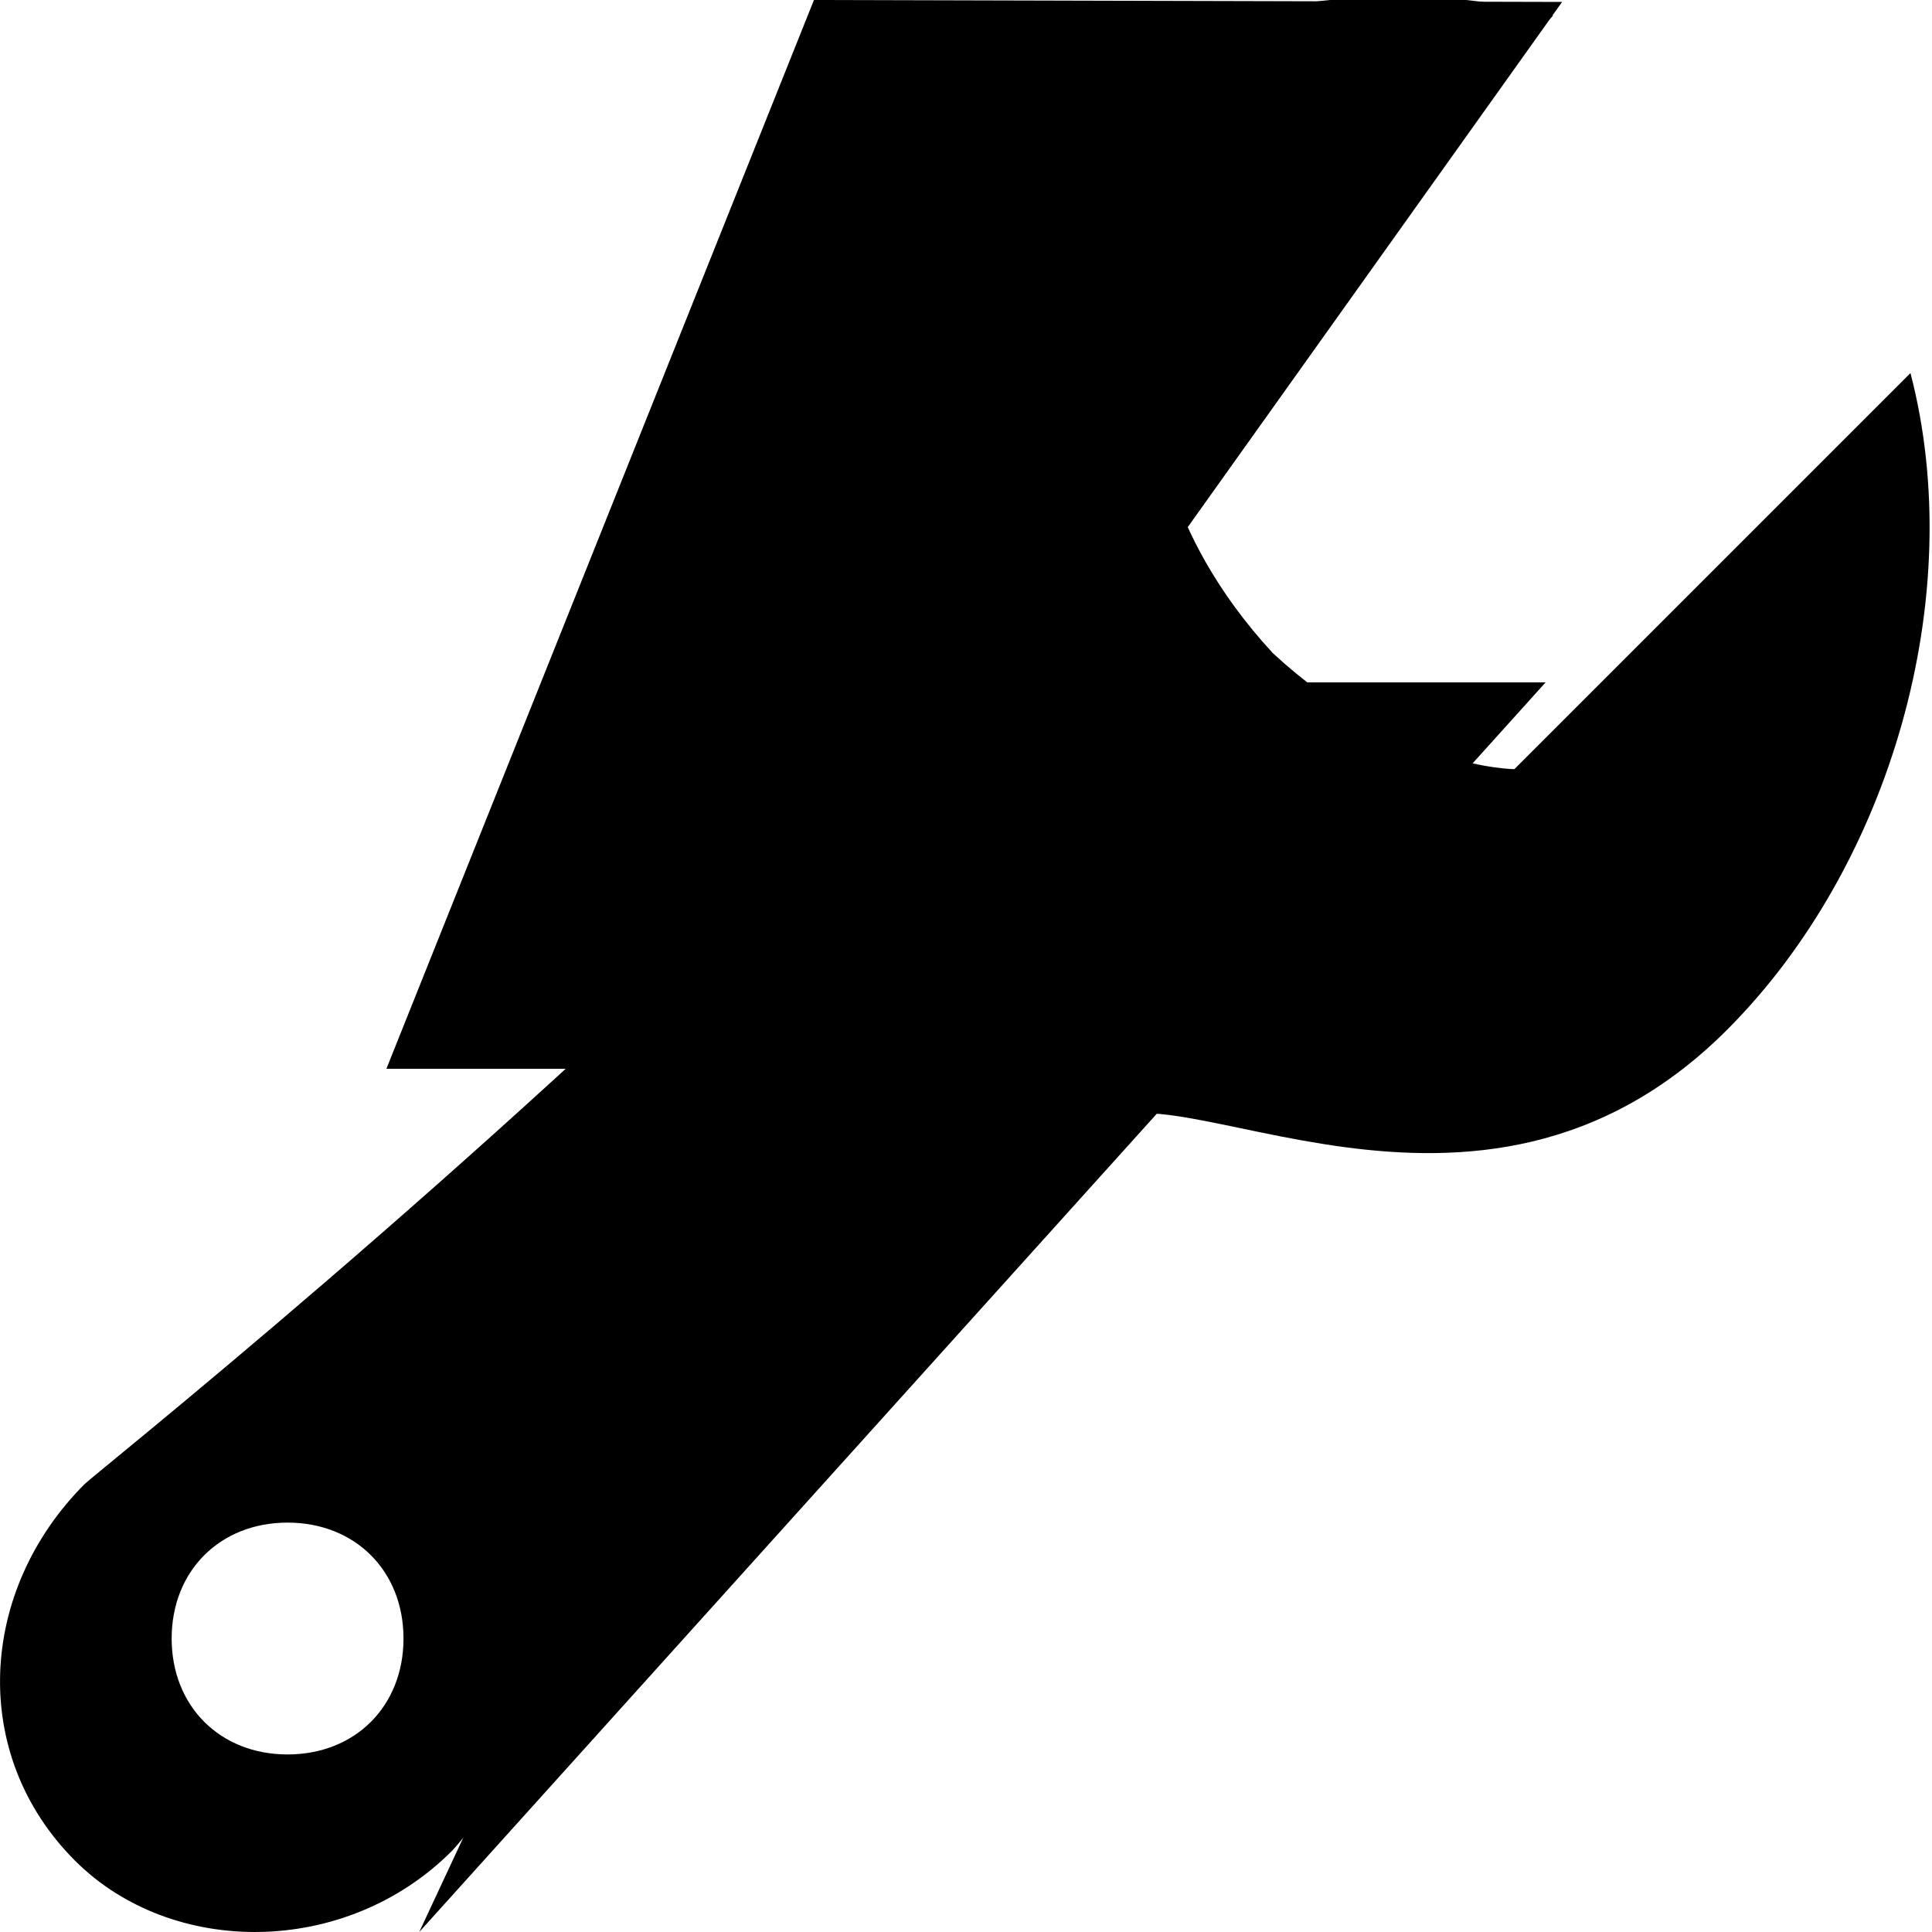
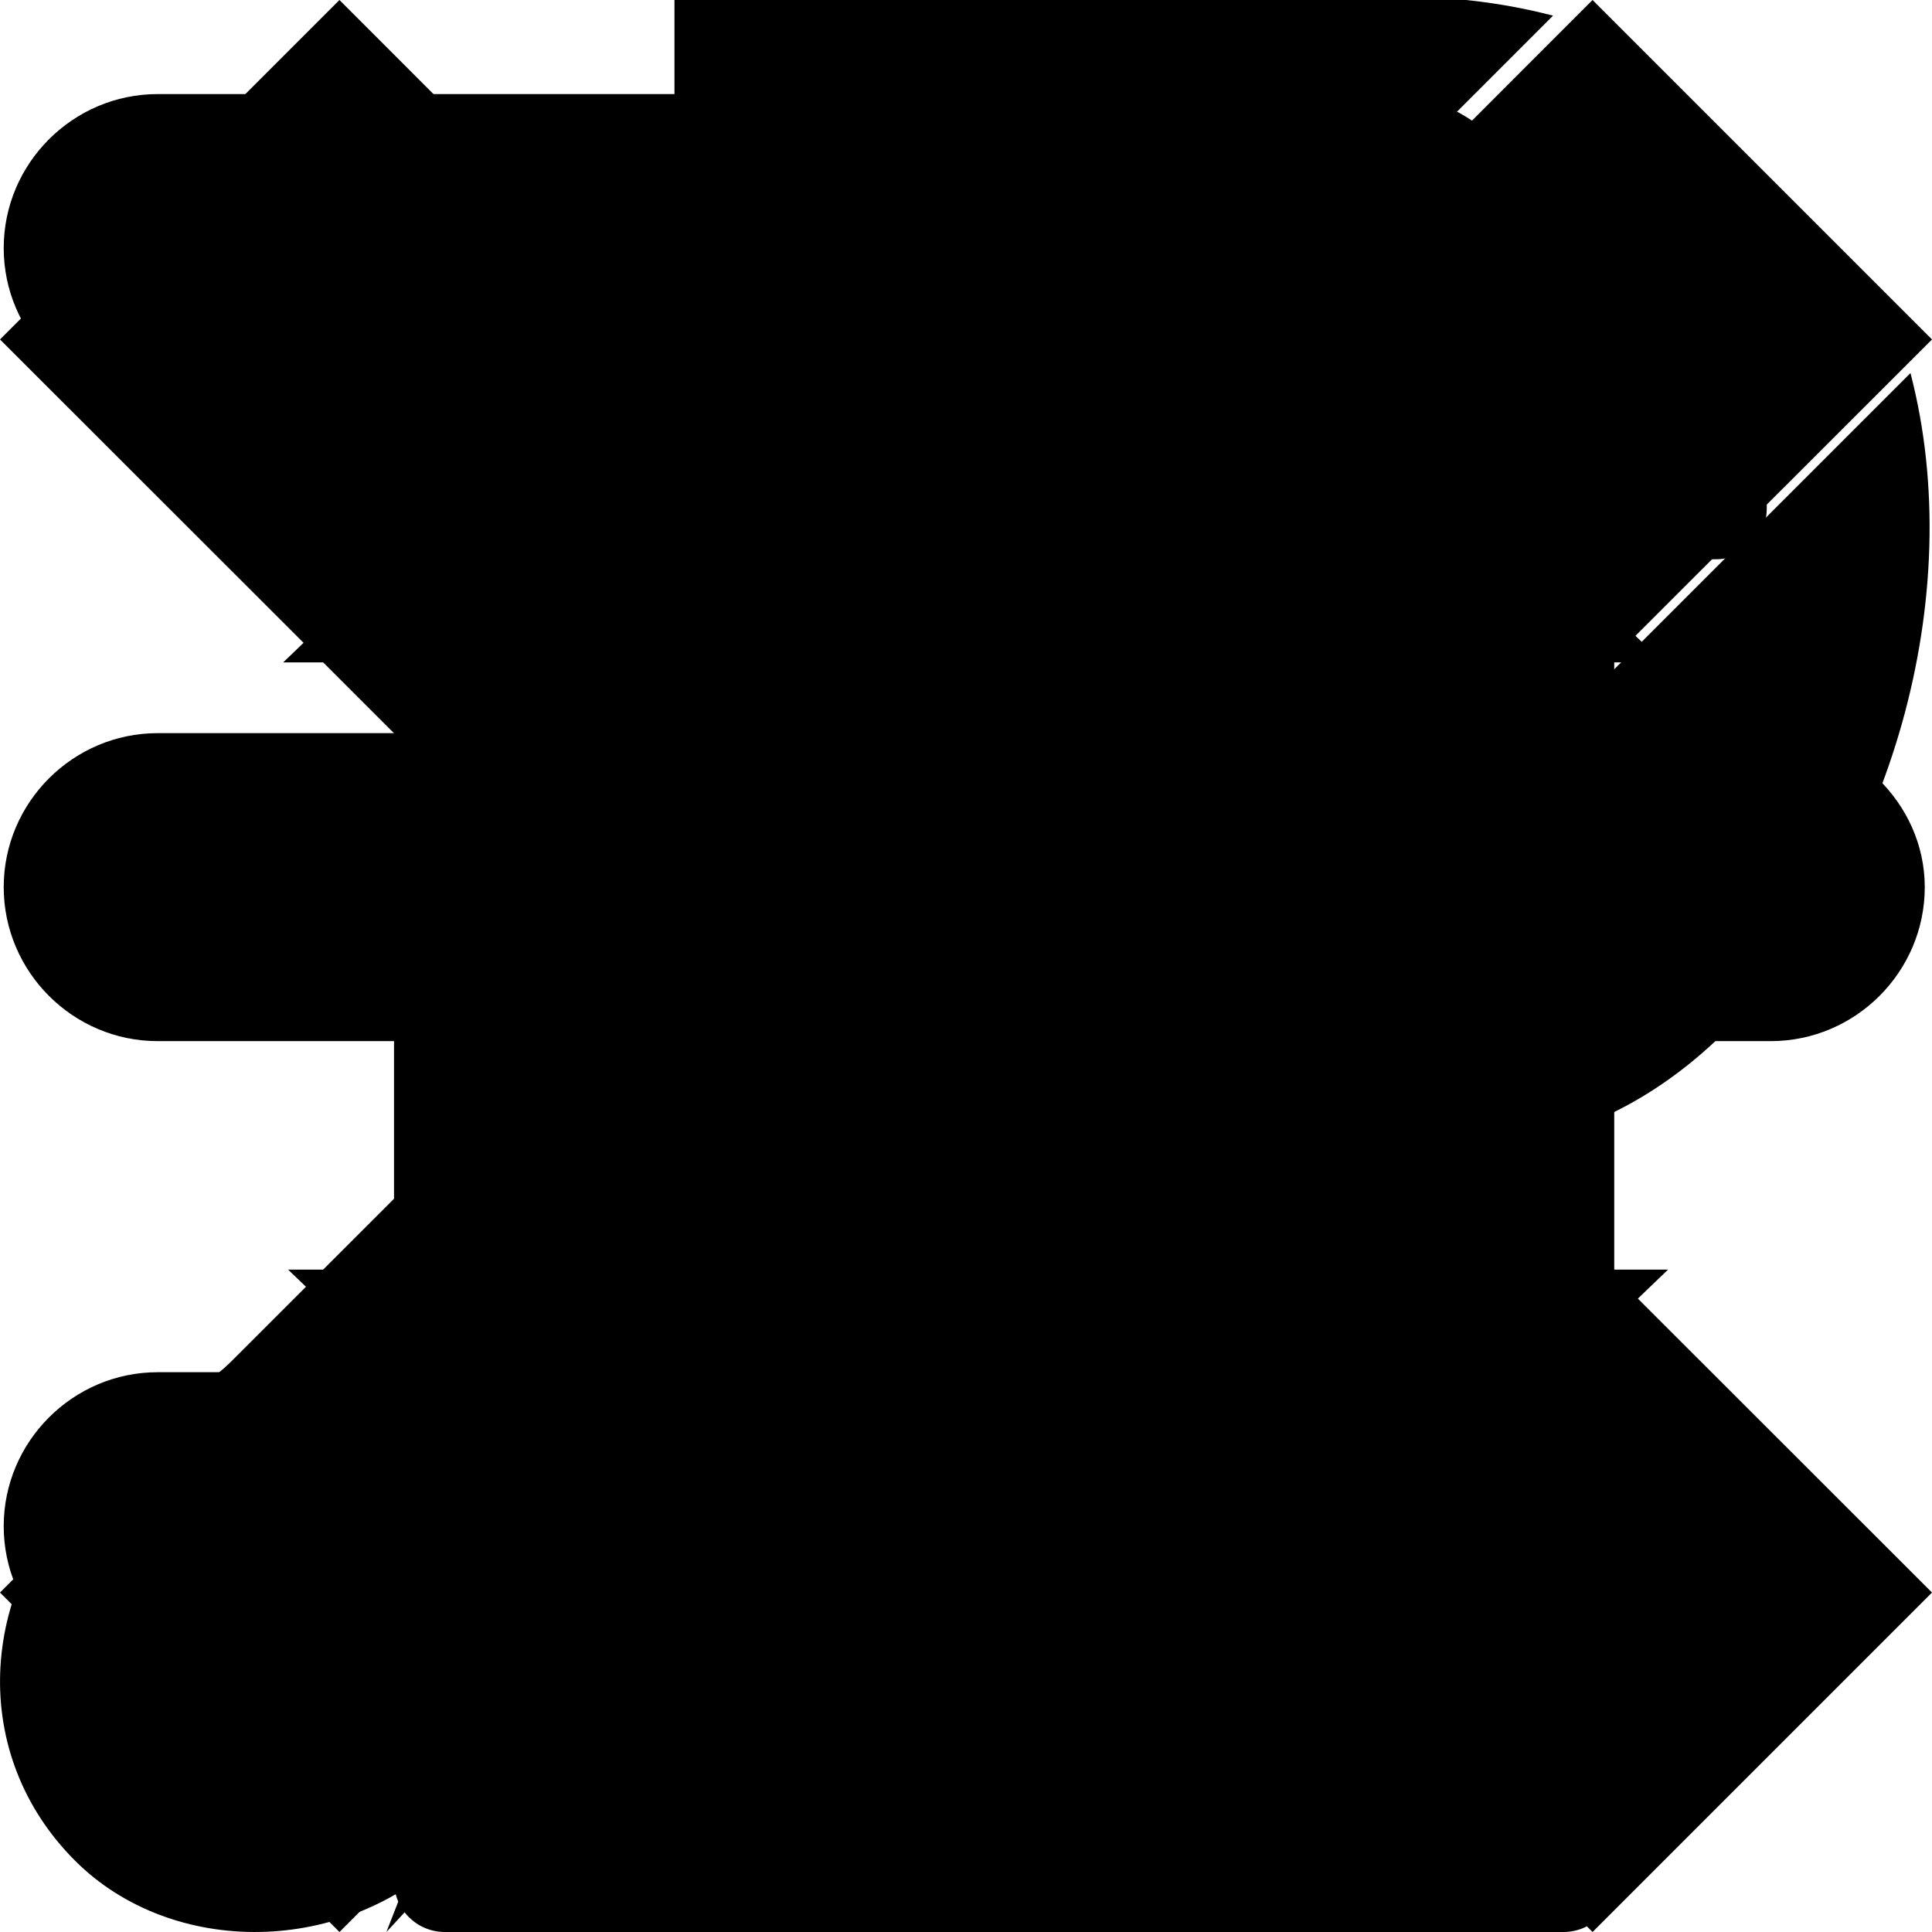
<svg xmlns="http://www.w3.org/2000/svg" version="1.1" x="0px" y="0px" viewBox="0 0 20 20" enable-background="new 0 0 512 512" xml:space="preserve" id="svg79" width="20" height="20">
  <defs id="defs83" />
-   <path d="m 8.426,0 7.745,0.02 -5.021,7.044 H 16 L 4.34,20 8.511,11.064 H 4 Z" style="fill:#000000;fill-opacity:1;stroke:none;stroke-width:1" id="path63" />
-   <path d="m 16.077,0.162 -4.1,4.1 c 0,0 0,1.2 1.2,2.5 1.3,1.2 2.5,1.2 2.5,1.2 l 4.1,-4.1 c 0.6,2.3 -0.2,5.1 -1.9,6.8 -2.6,2.6 -5.8,0.3 -6.5,1 -3.6,3.6 -6.5,7.3 -6.7,7.5 -1.1,1.1 -2.9,1.1 -3.9,0.1 -1.1,-1.1 -1,-2.8 0.1,-3.9 0.1,-0.1 4,-3.2 7.6,-6.8 0.7,-0.7 -1.8,-3.8 0.9,-6.5 1.6,-1.7 4.4,-2.5 6.7,-1.9 z M 1.777,16.962 c 0,0.7 0.5,1.2 1.2,1.2 0.7,0 1.2,-0.5 1.2,-1.2 0,-0.7 -0.5,-1.2 -1.2,-1.2 -0.7,0 -1.2,0.5 -1.2,1.2 z" id="path107" />
+   <g id="layer1" style="display:inline">
+     <path d="m 16.077,0.162 -4.1,4.1 c 0,0 0,1.2 1.2,2.5 1.3,1.2 2.5,1.2 2.5,1.2 l 4.1,-4.1 c 0.6,2.3 -0.2,5.1 -1.9,6.8 -2.6,2.6 -5.8,0.3 -6.5,1 -3.6,3.6 -6.5,7.3 -6.7,7.5 -1.1,1.1 -2.9,1.1 -3.9,0.1 -1.1,-1.1 -1,-2.8 0.1,-3.9 0.1,-0.1 4,-3.2 7.6,-6.8 0.7,-0.7 -1.8,-3.8 0.9,-6.5 C 10.977,0.362 13.777,-0.438 16.077,0.162 Z M 1.777,16.962 c 0,0.7 0.5,1.2 1.2,1.2 0.7,0 1.2,-0.5 1.2,-1.2 0,-0.7 -0.5,-1.2 -1.2,-1.2 -0.7,0 -1.2,0.5 -1.2,1.2 z" id="wrench" />
+     <g transform="matrix(0.3985307,0,0,0.3985307,-9.964687,-10.74295)" id="menu" style="stroke-width:2.509">
+       <path d="M 29.1,37.4 H 61 c 2.2,0 4,-1.8 4,-4 0,-2.2 -1.8,-4 -4,-4 H 29.1 c -2.2,0 -4,1.8 -4,4 0,2.2 1.8,4 4,4 z" id="path10" style="stroke-width:2.509" />
+       <path d="M 60.9,62.6 H 29.1 c -2.2,0 -4,1.8 -4,4 0,2.2 1.8,4 4,4 H 61 c 2.2,0 4,-1.8 4,-4 0,-2.2 -1.9,-4 -4.1,-4 z" id="path12" style="stroke-width:2.509" />
+       <path d="M 70.9,46 H 29.1 c -2.2,0 -4,1.8 -4,4 0,2.2 1.8,4 4,4 H 71 c 2.2,0 4,-1.8 4,-4 0,-2.2 -1.9,-4 -4.1,-4 z" id="path14" style="stroke-width:2.509" />
+     </g>
+     <g transform="matrix(0.2439023,0,0,0.2439023,-2.097557,-234.4784)" id="flash" style="stroke-width:4.1">
+       <path d="m 45,961.362 -18,41 h 14 l -16,41 50,-54 H 54 l 12,-28 z" style="color:#000000;display:inline;overflow:visible;visibility:visible;fill:#000000;stroke:none;stroke-width:4.1;enable-background:accumulate" marker="none" visibility="visible" display="inline" overflow="visible" id="path76" />
+     </g>
+     <g transform="matrix(0.2857142,0,0,0.2857142,-4.211589,-276.3891)" id="arrowUp" style="stroke-width:3.5">
+       <path style="color:#000000;display:inline;overflow:visible;visibility:visible;fill:#000000;stroke:none;stroke-width:3.5;enable-background:accumulate" d="m 50,967.362 -25,24 h 14 v 46 h 22 v -46 h 14 z" marker="none" visibility="visible" display="inline" overflow="visible" id="path150" />
+     </g>
+     <g transform="matrix(0.2857142,0,0,0.2857142,-4.16071,-276.3891)" id="arrowDown" style="stroke-width:3.5">
+       <path style="color:#000000;display:inline;overflow:visible;visibility:visible;fill:#000000;stroke:none;stroke-width:3.5;enable-background:accumulate" d="m 50,1037.362 25,-24 h -14 v -46 h -22 v 46 h -14 z" marker="none" visibility="visible" display="inline" overflow="visible" id="path274" />
+     </g>
+     <polygon transform="matrix(0.4139073,0,0,0.4139073,-10.69536,-10.69536)" points="25.84,65.67 34.33,74.16 50,58.48 65.67,74.16 74.16,65.67 58.48,50 74.16,34.33 65.67,25.84 50,41.52 34.33,25.84 25.84,34.33 41.52,50 " id="close" style="stroke-width:2.416" />
+     <g transform="matrix(0.2631579,0,0,0.2631579,-2.763157,-253.7795)" id="trash" style="stroke-width:3.8">
+       <path style="color:#000000;display:inline;overflow:visible;visibility:visible;fill:#000000;stroke:none;stroke-width:3.8;enable-background:accumulate" d="m 43,964.362 c -1.511,0 -3,1.338 -3,3 v 3 h 20 v -3 c 0,-1.662 -1.489,-3 -3,-3 z m -21,8 c -1.108,0 -2,0.892 -2,2 v 10 c 0,1.108 0.892,2 2,2 h 56 c 1.108,0 2,-0.892 2,-2 v -10 c 0,-1.108 -0.892,-2 -2,-2 z m 4,16 v 50 c 0,1.108 0.892,2 2,2 h 44 c 1.108,0 2,-0.892 2,-2 v -50 z" marker="none" visibility="visible" display="inline" overflow="visible" id="path424" />
+     </g>
+     <g transform="matrix(0.2564167,0,0,0.2564167,23.16323,-232.085)" id="g374" style="stroke-width:3.9" />
+   </g>
+   <g id="layer2" style="display:inline" />
</svg>
